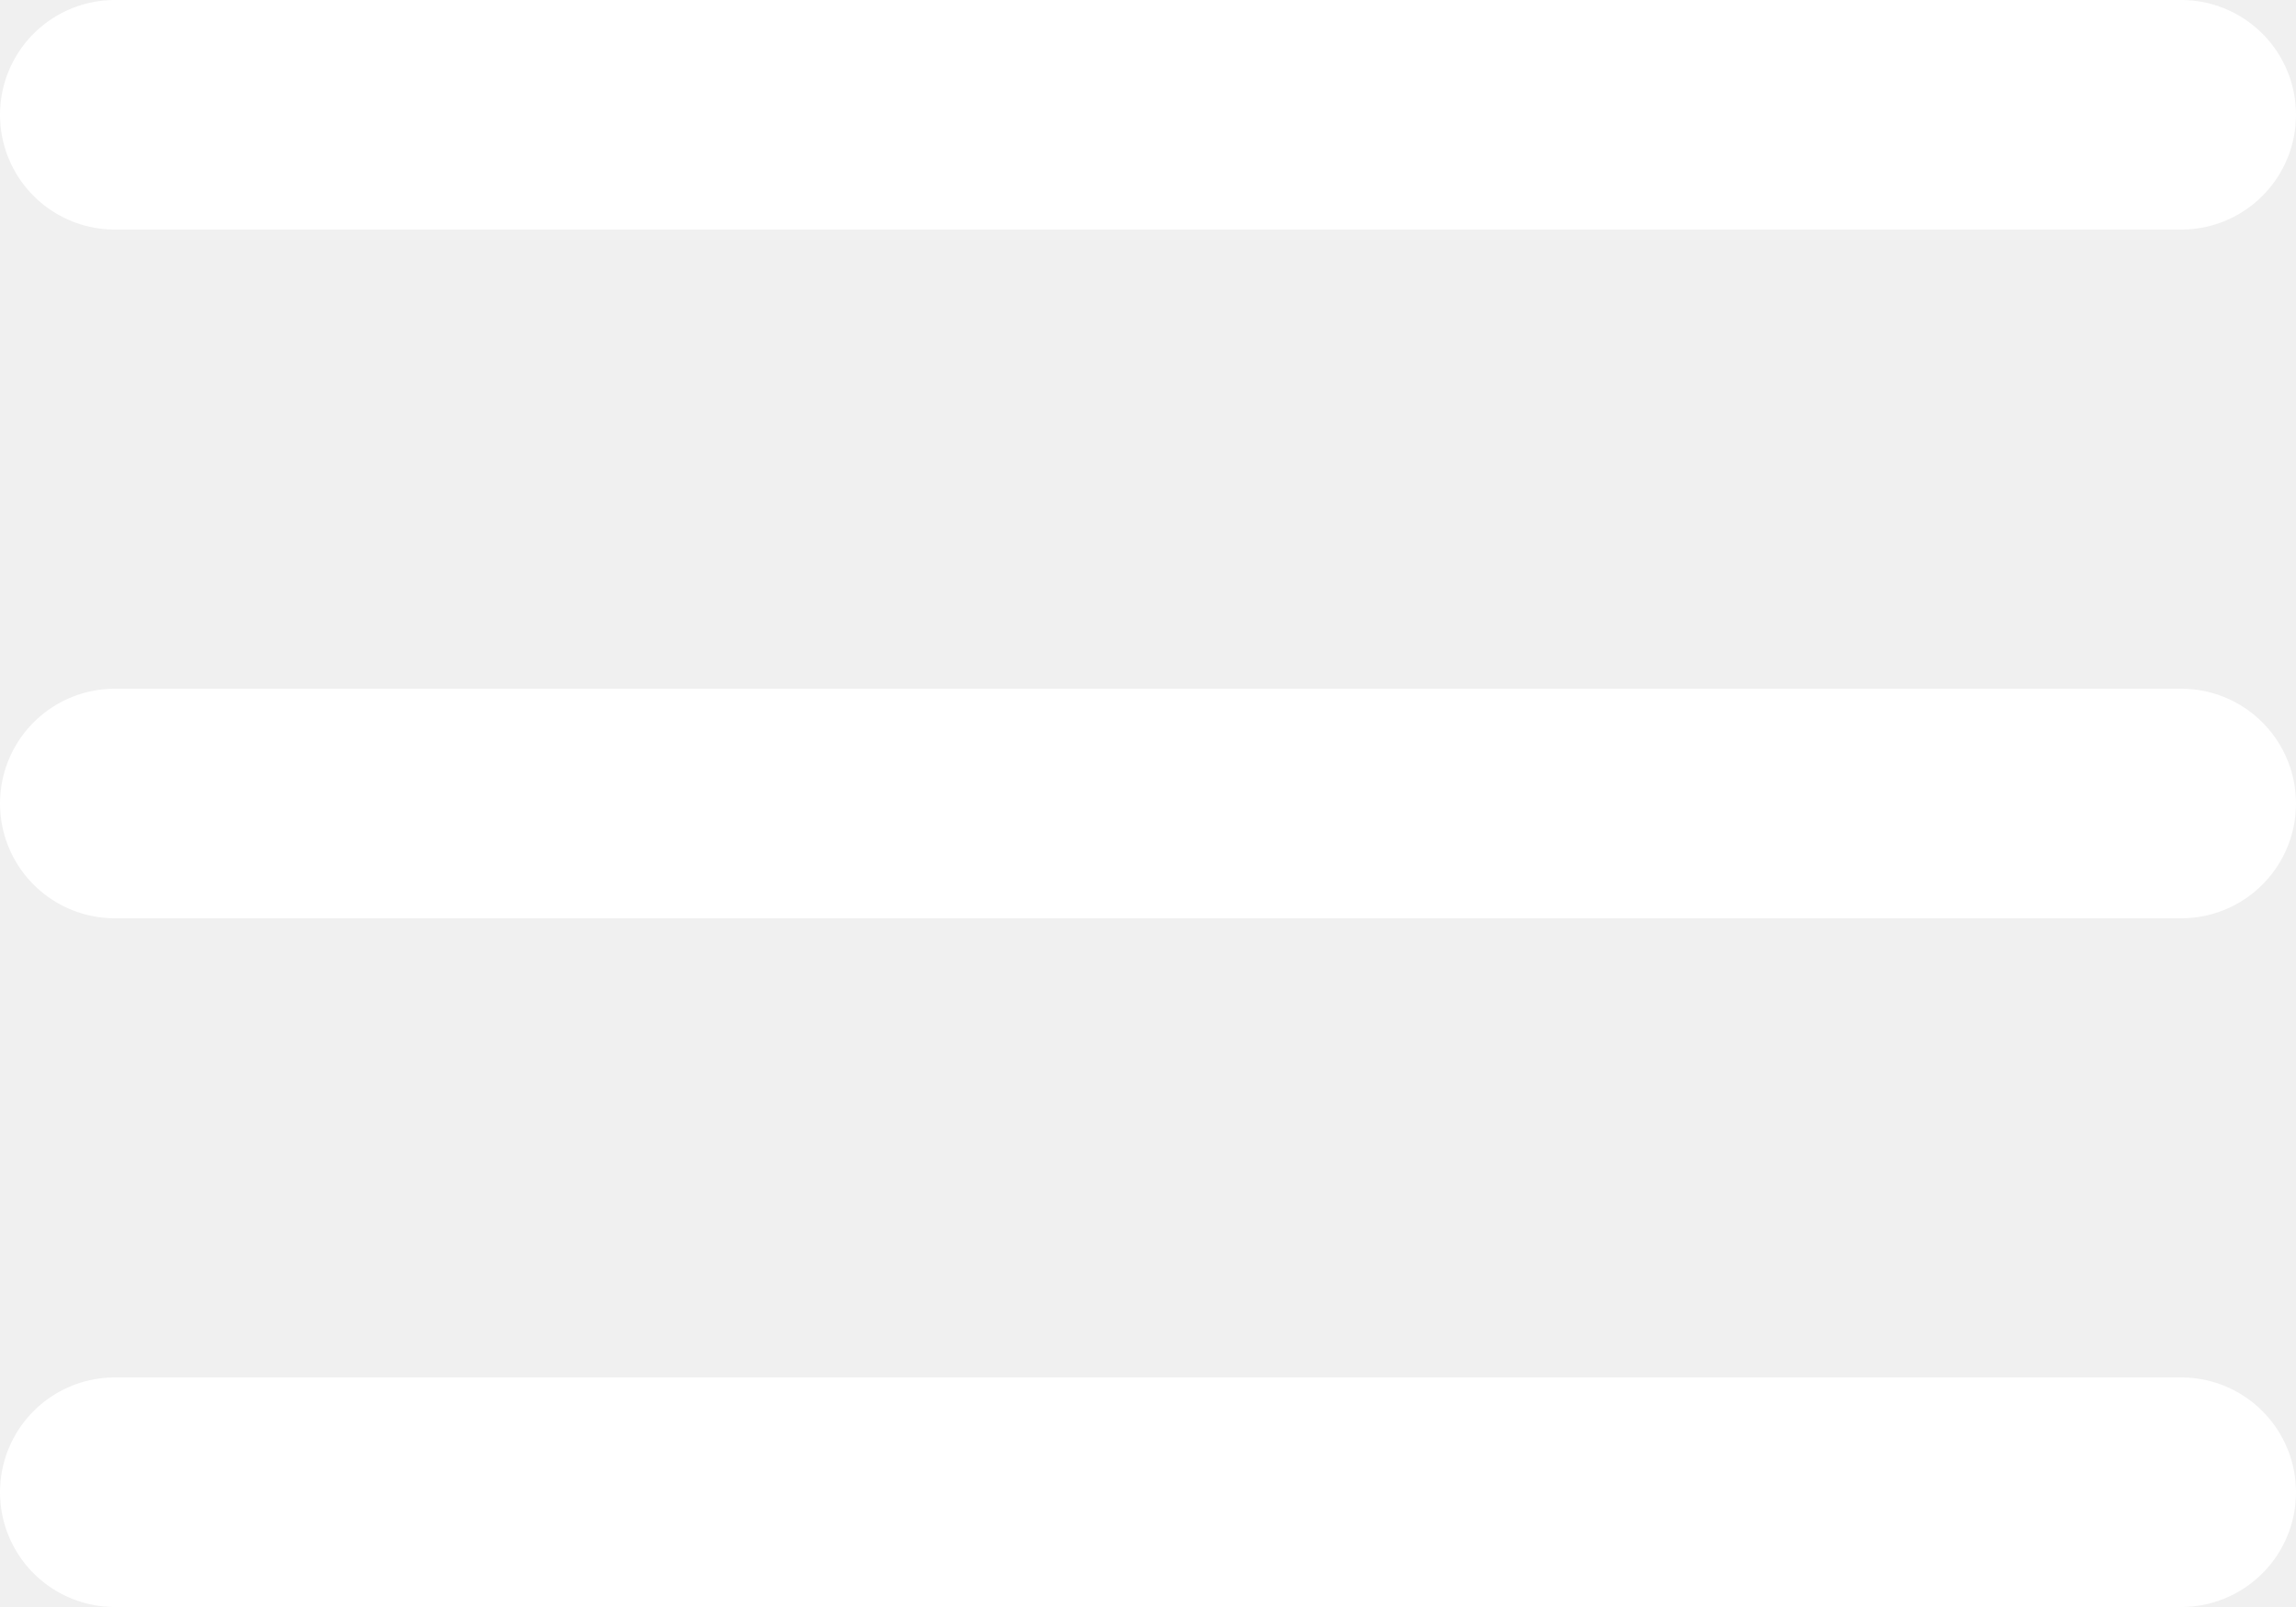
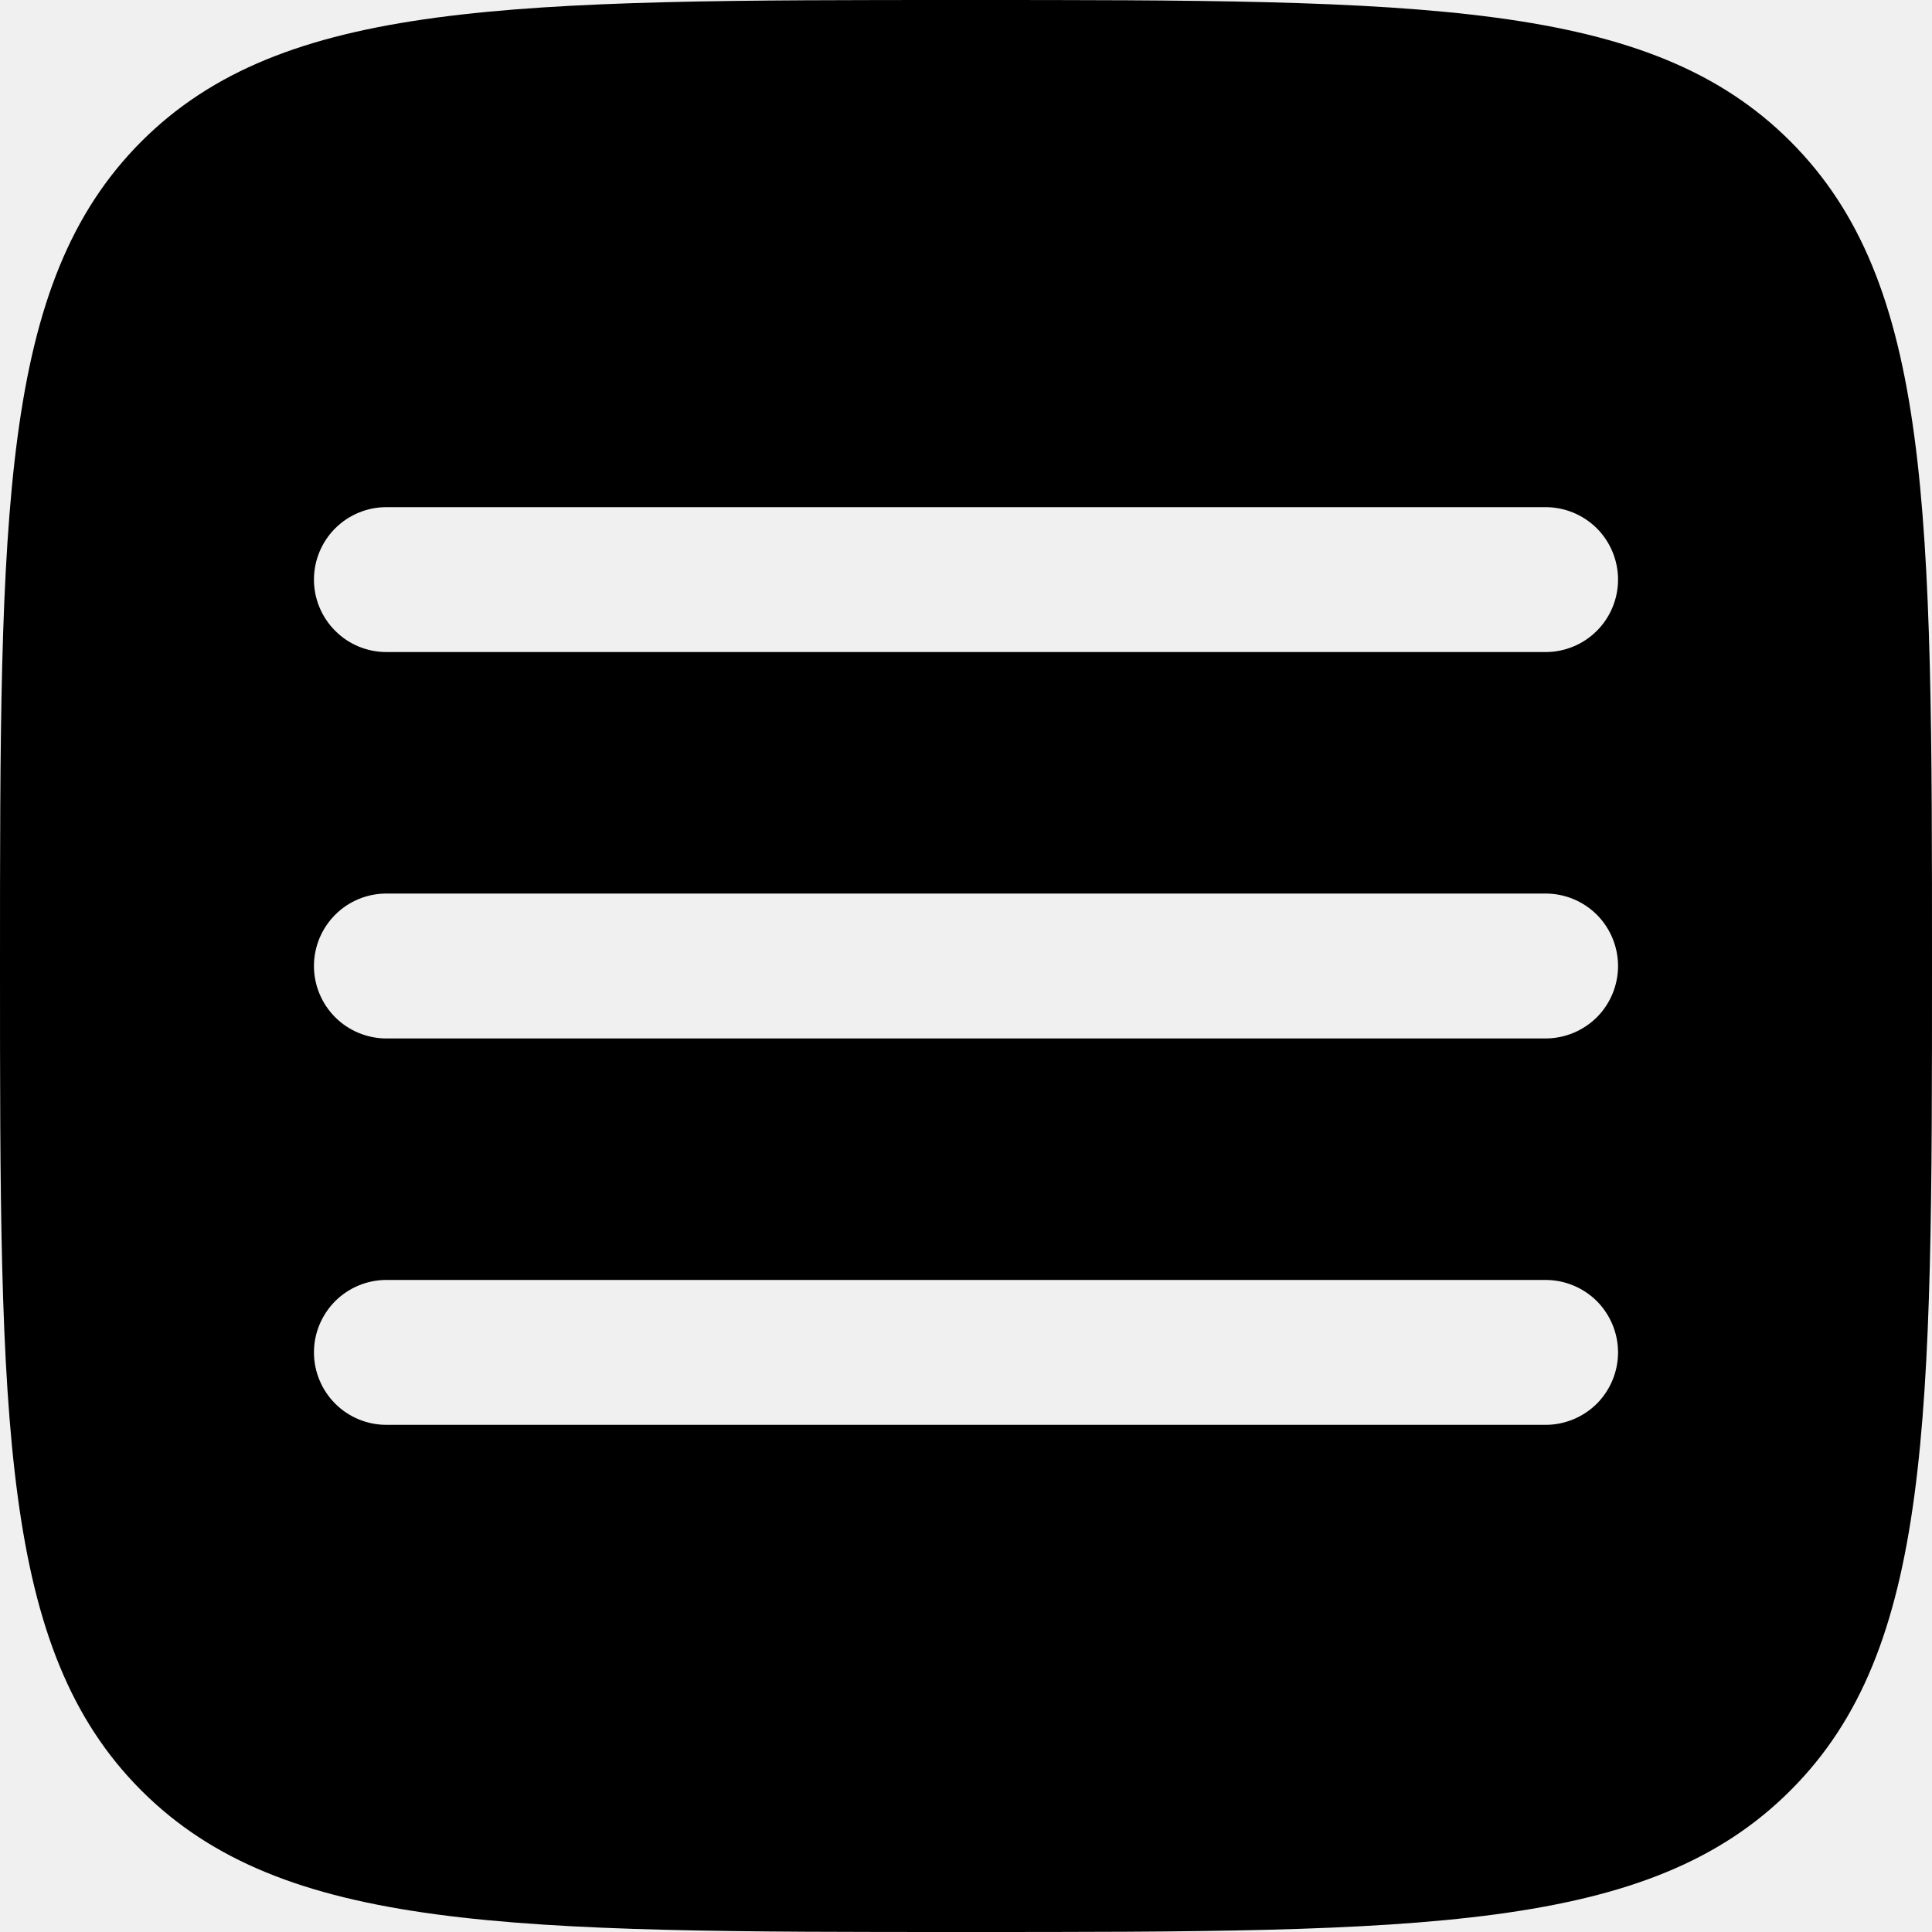
- <svg xmlns="http://www.w3.org/2000/svg" width="20" height="14" viewBox="0 0 20 14" fill="none">
-   <path d="M1 1H19M1 7H19M1 13H19" stroke="white" stroke-width="2" stroke-linecap="round" stroke-linejoin="round" />
+ <svg xmlns="http://www.w3.org/2000/svg" width="30" height="30" viewBox="0 0 30 30" fill="none">
+   <path fill-rule="evenodd" clip-rule="evenodd" d="M2.196 27.804C4.395 30 7.929 30 15 30C22.071 30 25.607 30 27.802 27.802C30 25.608 30 22.071 30 15C30 7.929 30 4.394 27.802 2.196C25.608 0 22.071 0 15 0C7.929 0 4.394 0 2.196 2.196C0 4.395 0 7.929 0 15C0 22.071 0 25.608 2.196 27.804ZM25.125 21C25.125 21.298 25.006 21.584 24.796 21.796C24.584 22.006 24.298 22.125 24 22.125H6C5.702 22.125 5.415 22.006 5.205 21.796C4.994 21.584 4.875 21.298 4.875 21C4.875 20.702 4.994 20.416 5.205 20.204C5.415 19.994 5.702 19.875 6 19.875H24C24.298 19.875 24.584 19.994 24.796 20.204C25.006 20.416 25.125 20.702 25.125 21ZM24 16.125C24.298 16.125 24.584 16.006 24.796 15.796C25.006 15.585 25.125 15.298 25.125 15C25.125 14.702 25.006 14.415 24.796 14.204C24.584 13.993 24.298 13.875 24 13.875H6C5.702 13.875 5.415 13.993 5.205 14.204C4.994 14.415 4.875 14.702 4.875 15C4.875 15.298 4.994 15.585 5.205 15.796C5.415 16.006 5.702 16.125 6 16.125H24ZM25.125 9C25.125 9.298 25.006 9.585 24.796 9.795C24.584 10.007 24.298 10.125 24 10.125H6C5.702 10.125 5.415 10.007 5.205 9.795C4.994 9.585 4.875 9.298 4.875 9C4.875 8.702 4.994 8.415 5.205 8.204C5.415 7.994 5.702 7.875 6 7.875H24C24.298 7.875 24.584 7.994 24.796 8.204C25.006 8.415 25.125 8.702 25.125 9Z" fill="black" />
</svg>
